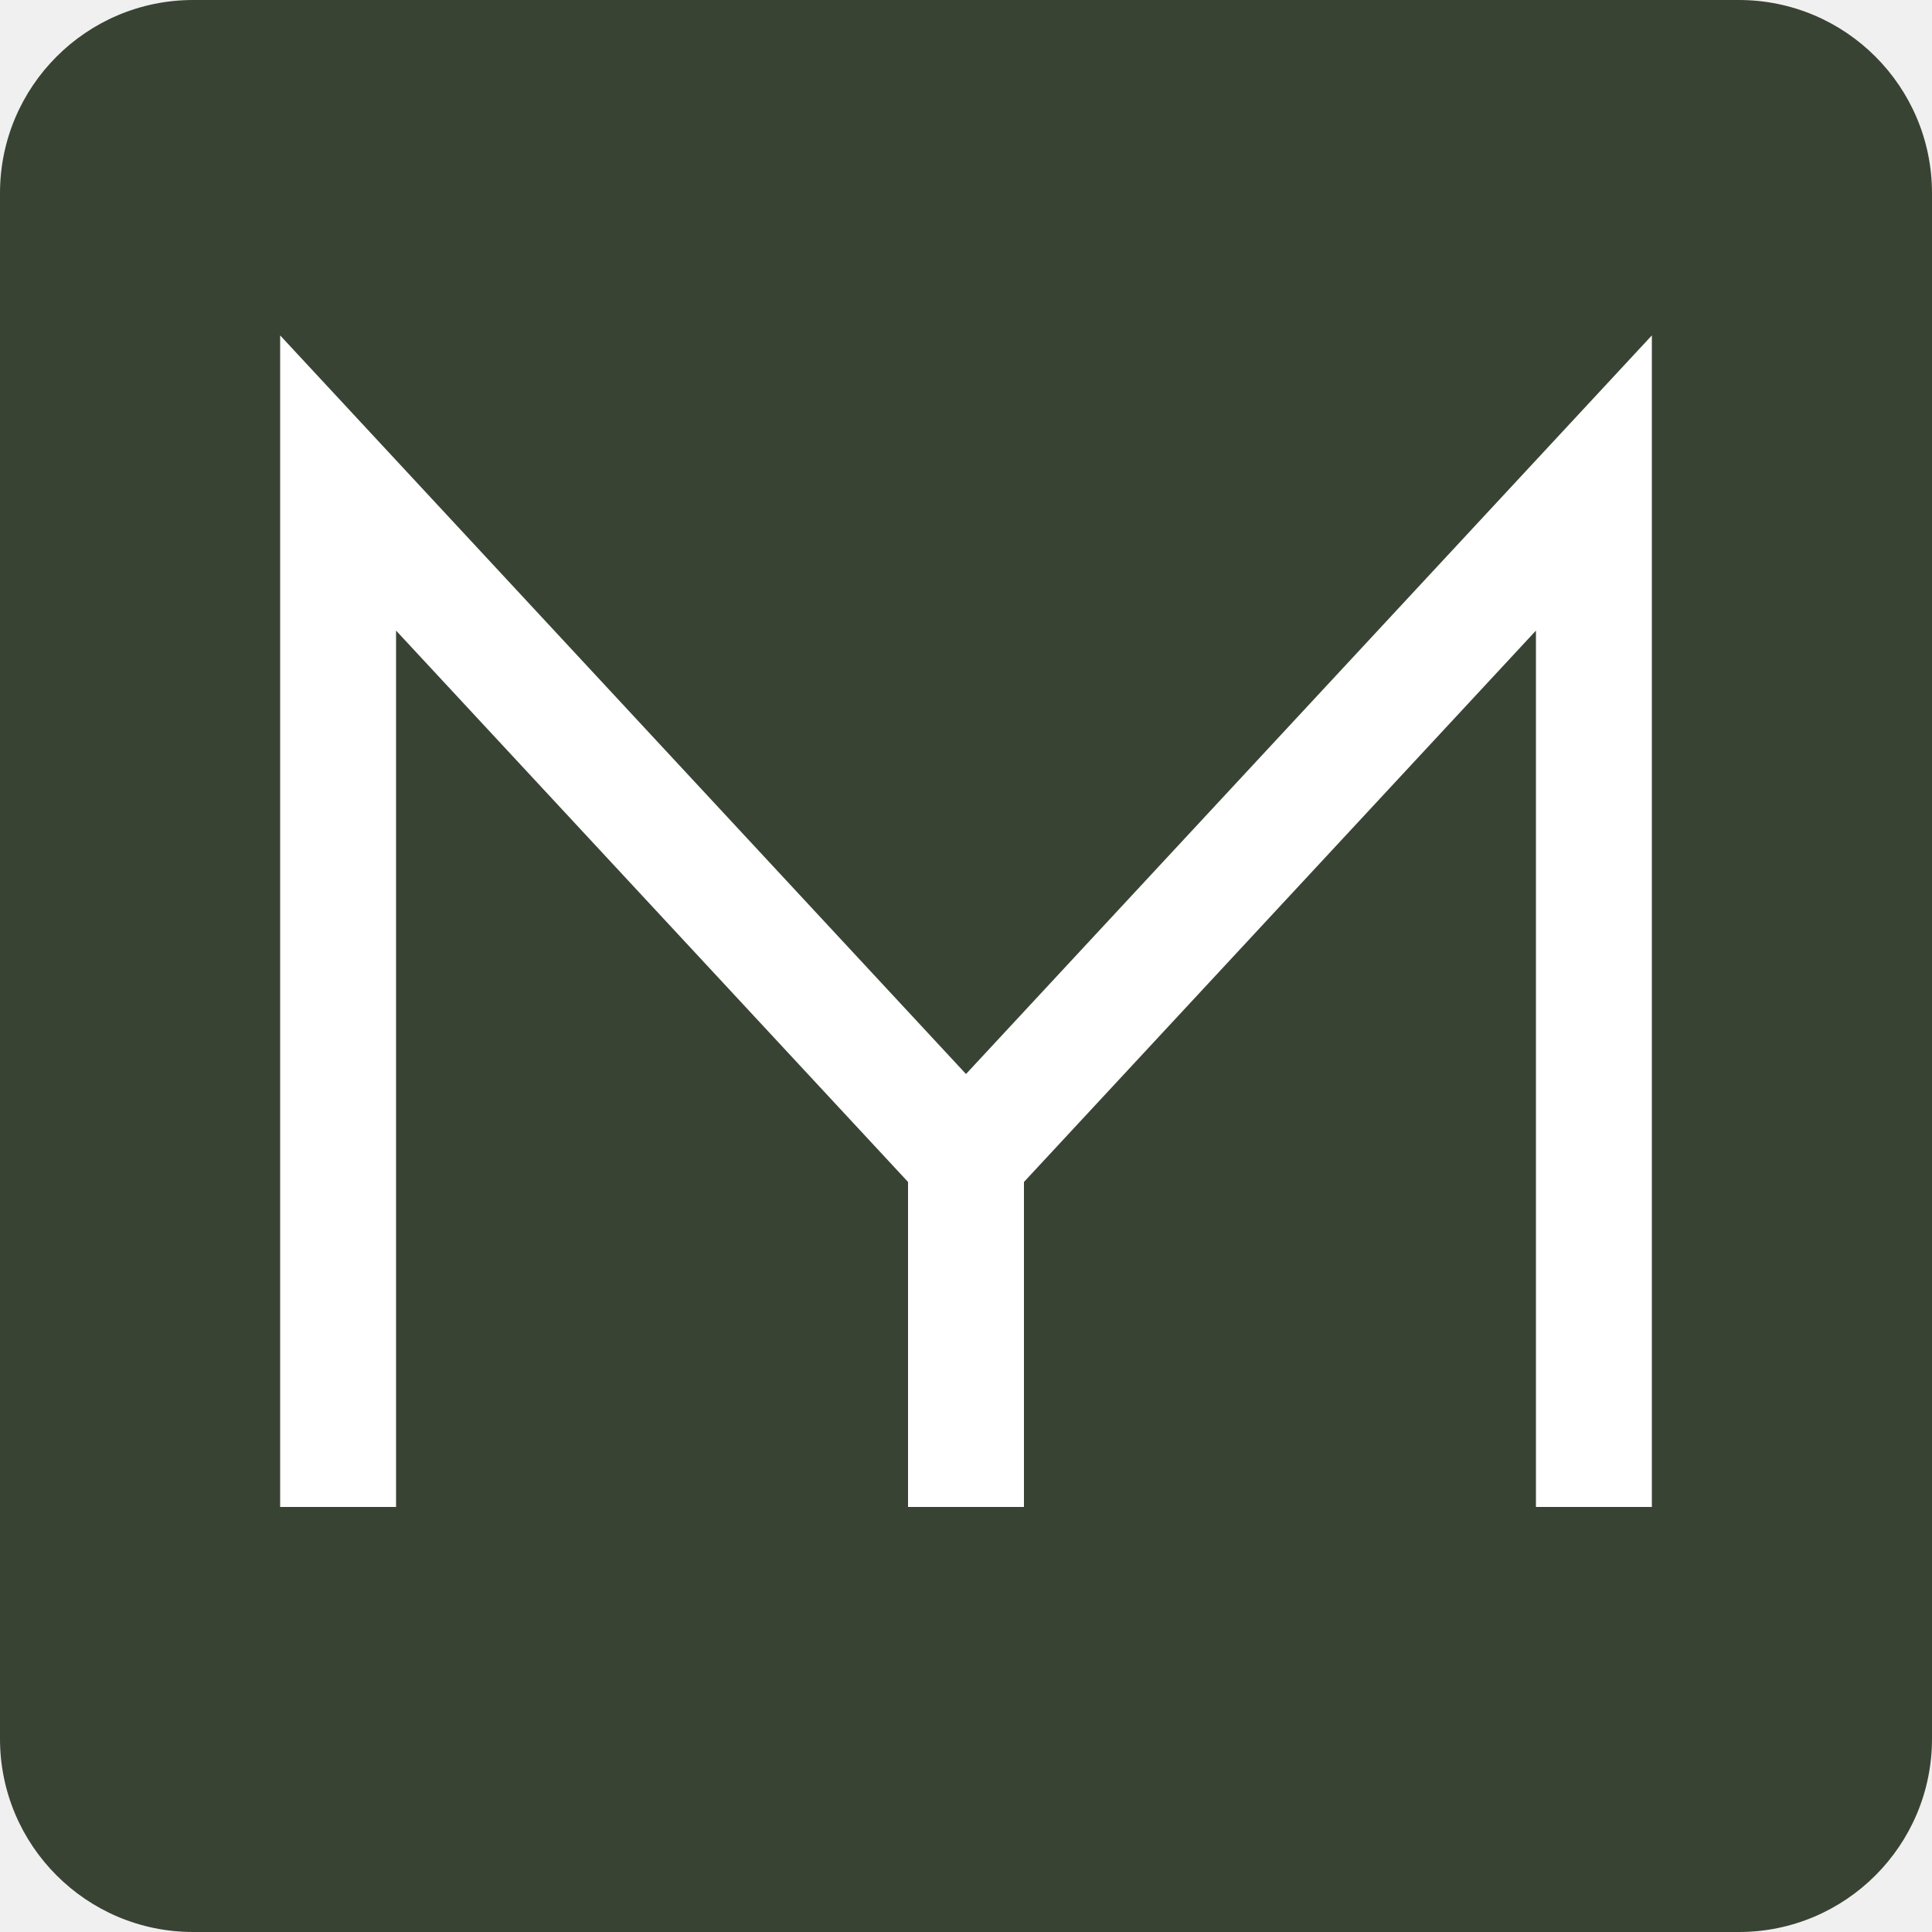
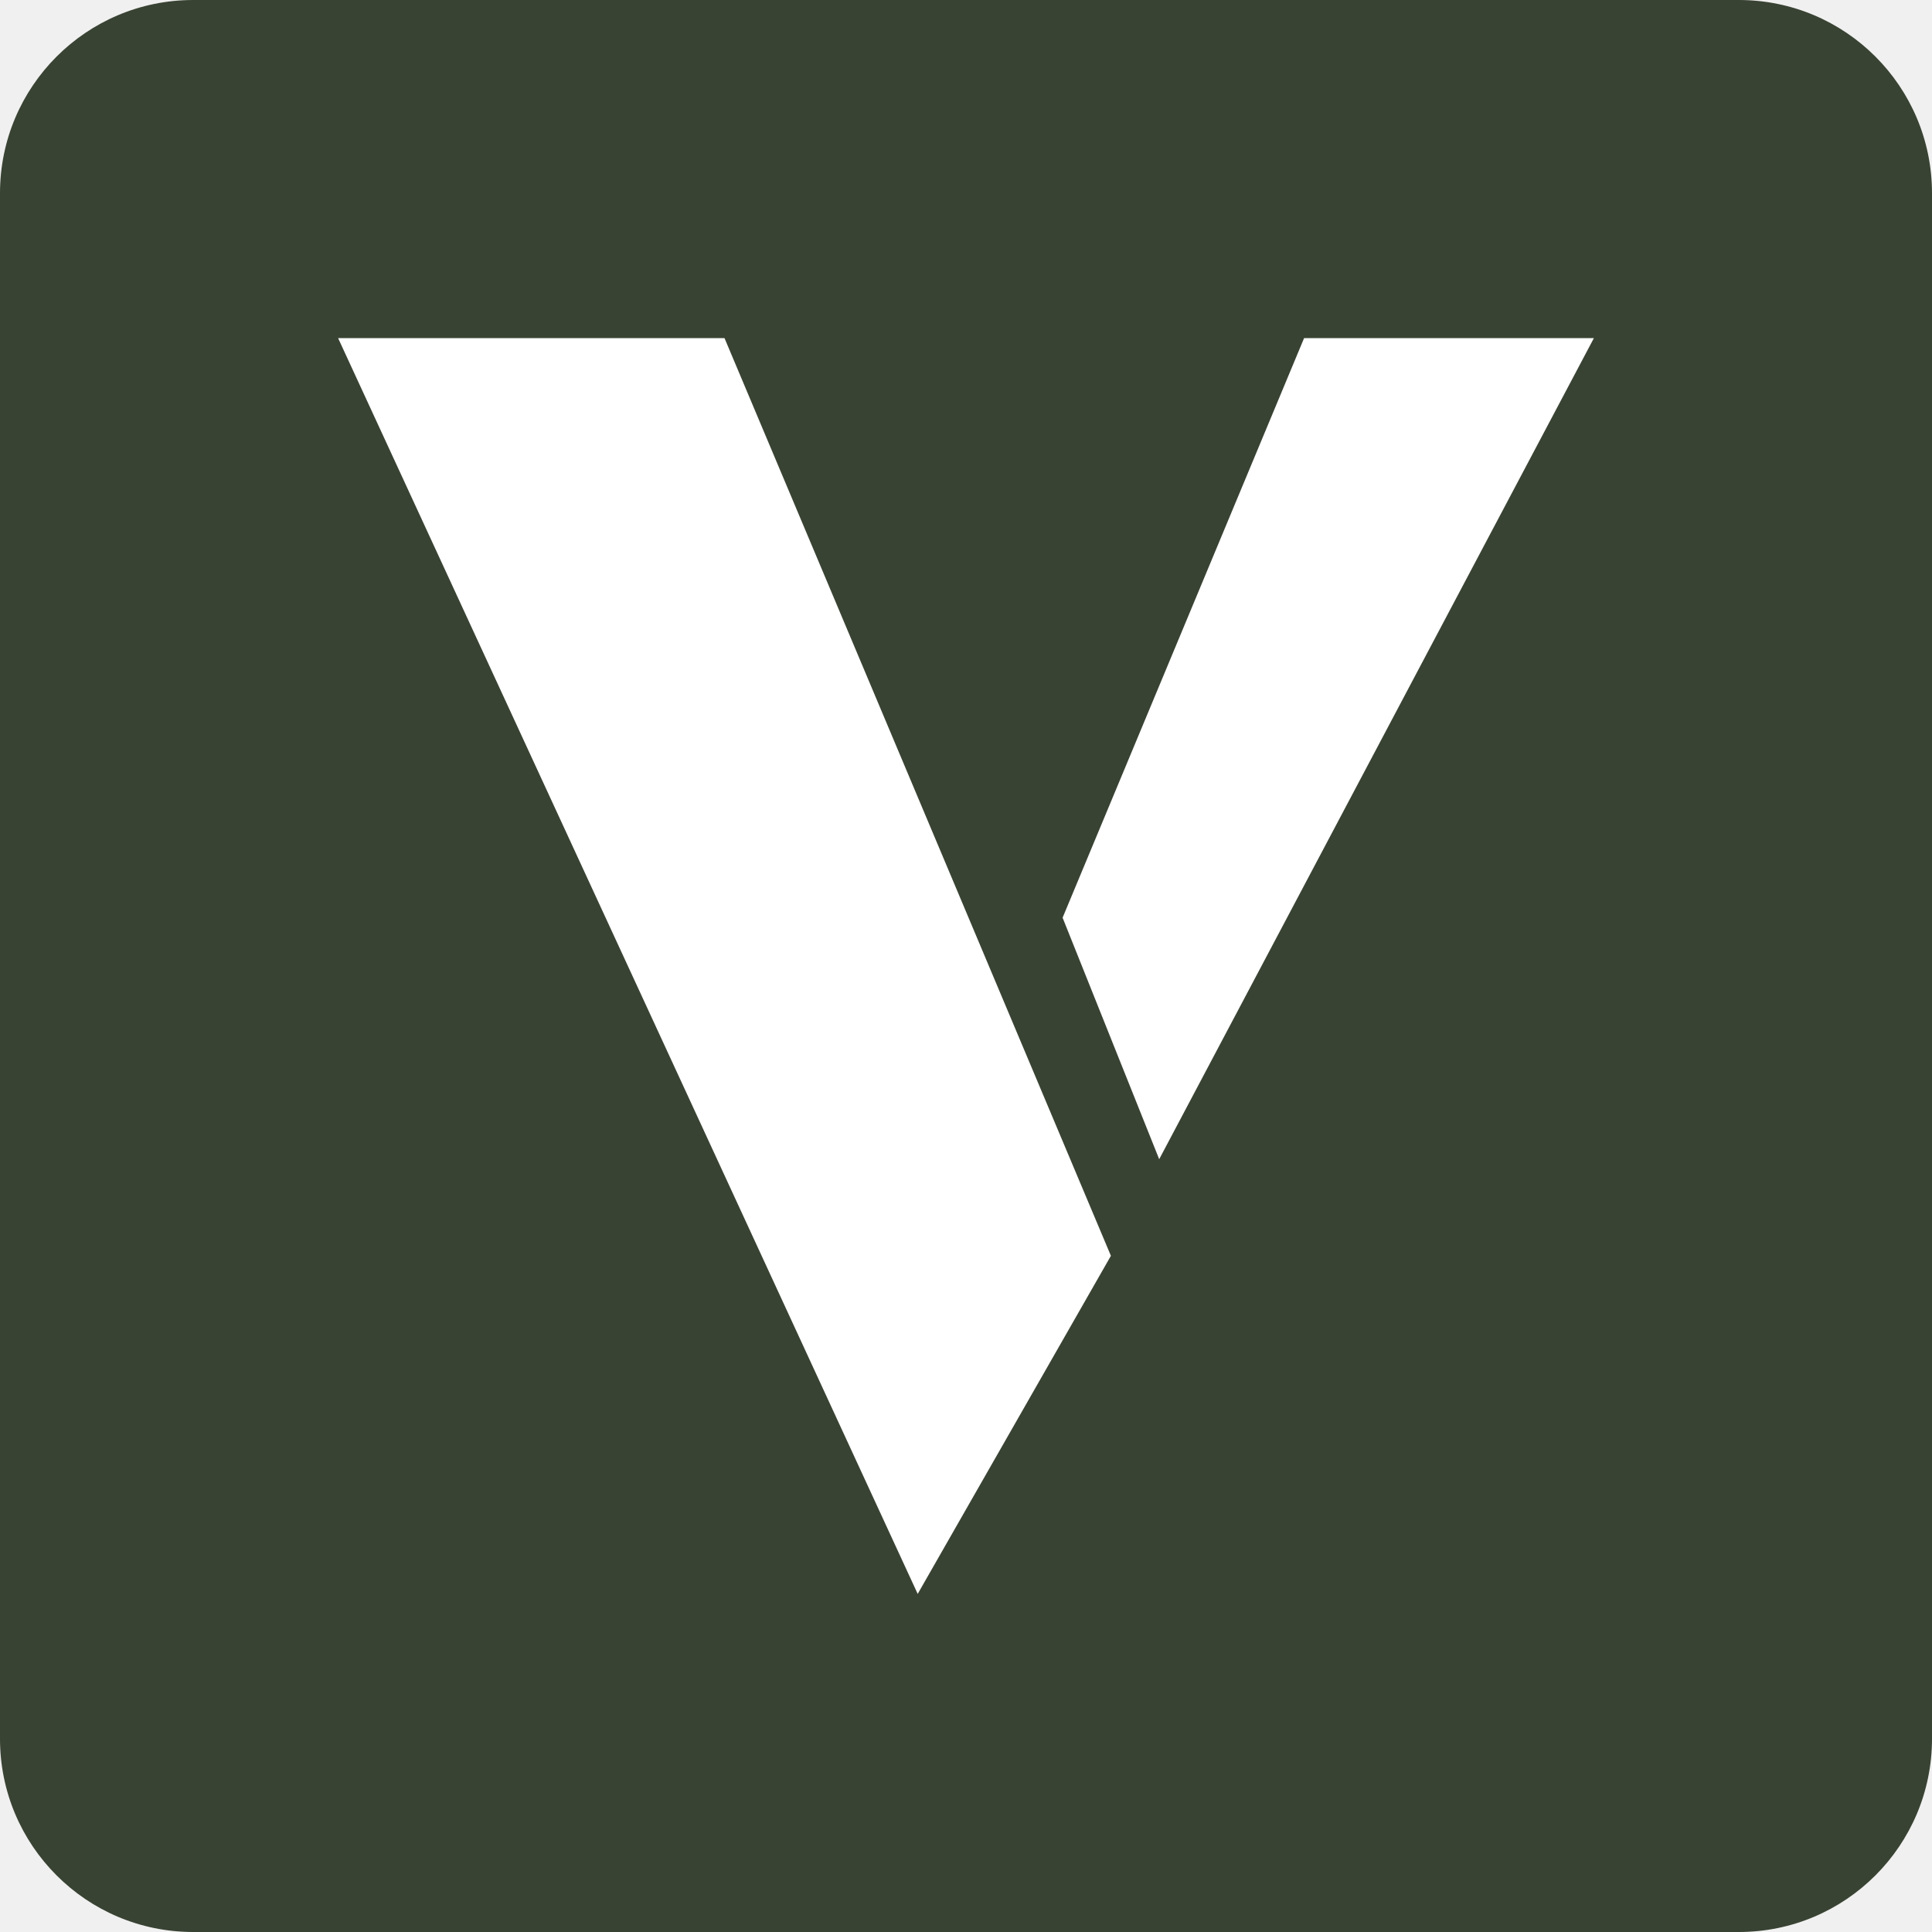
<svg xmlns="http://www.w3.org/2000/svg" viewBox="0 0 40 40">
  <rect width="40" height="40" rx="4" fill="#394333" />
-   <path d="M7 30V10l13 14 13-14v20M20 24v6" fill="none" stroke="#fff" stroke-width="2.4" stroke-linecap="square" />
+   <path d="M1 2h8l8 19-4 7ZM21 2h6L18 19l-2-5Z" fill="#fff" transform="translate(6 5)" />
</svg>
